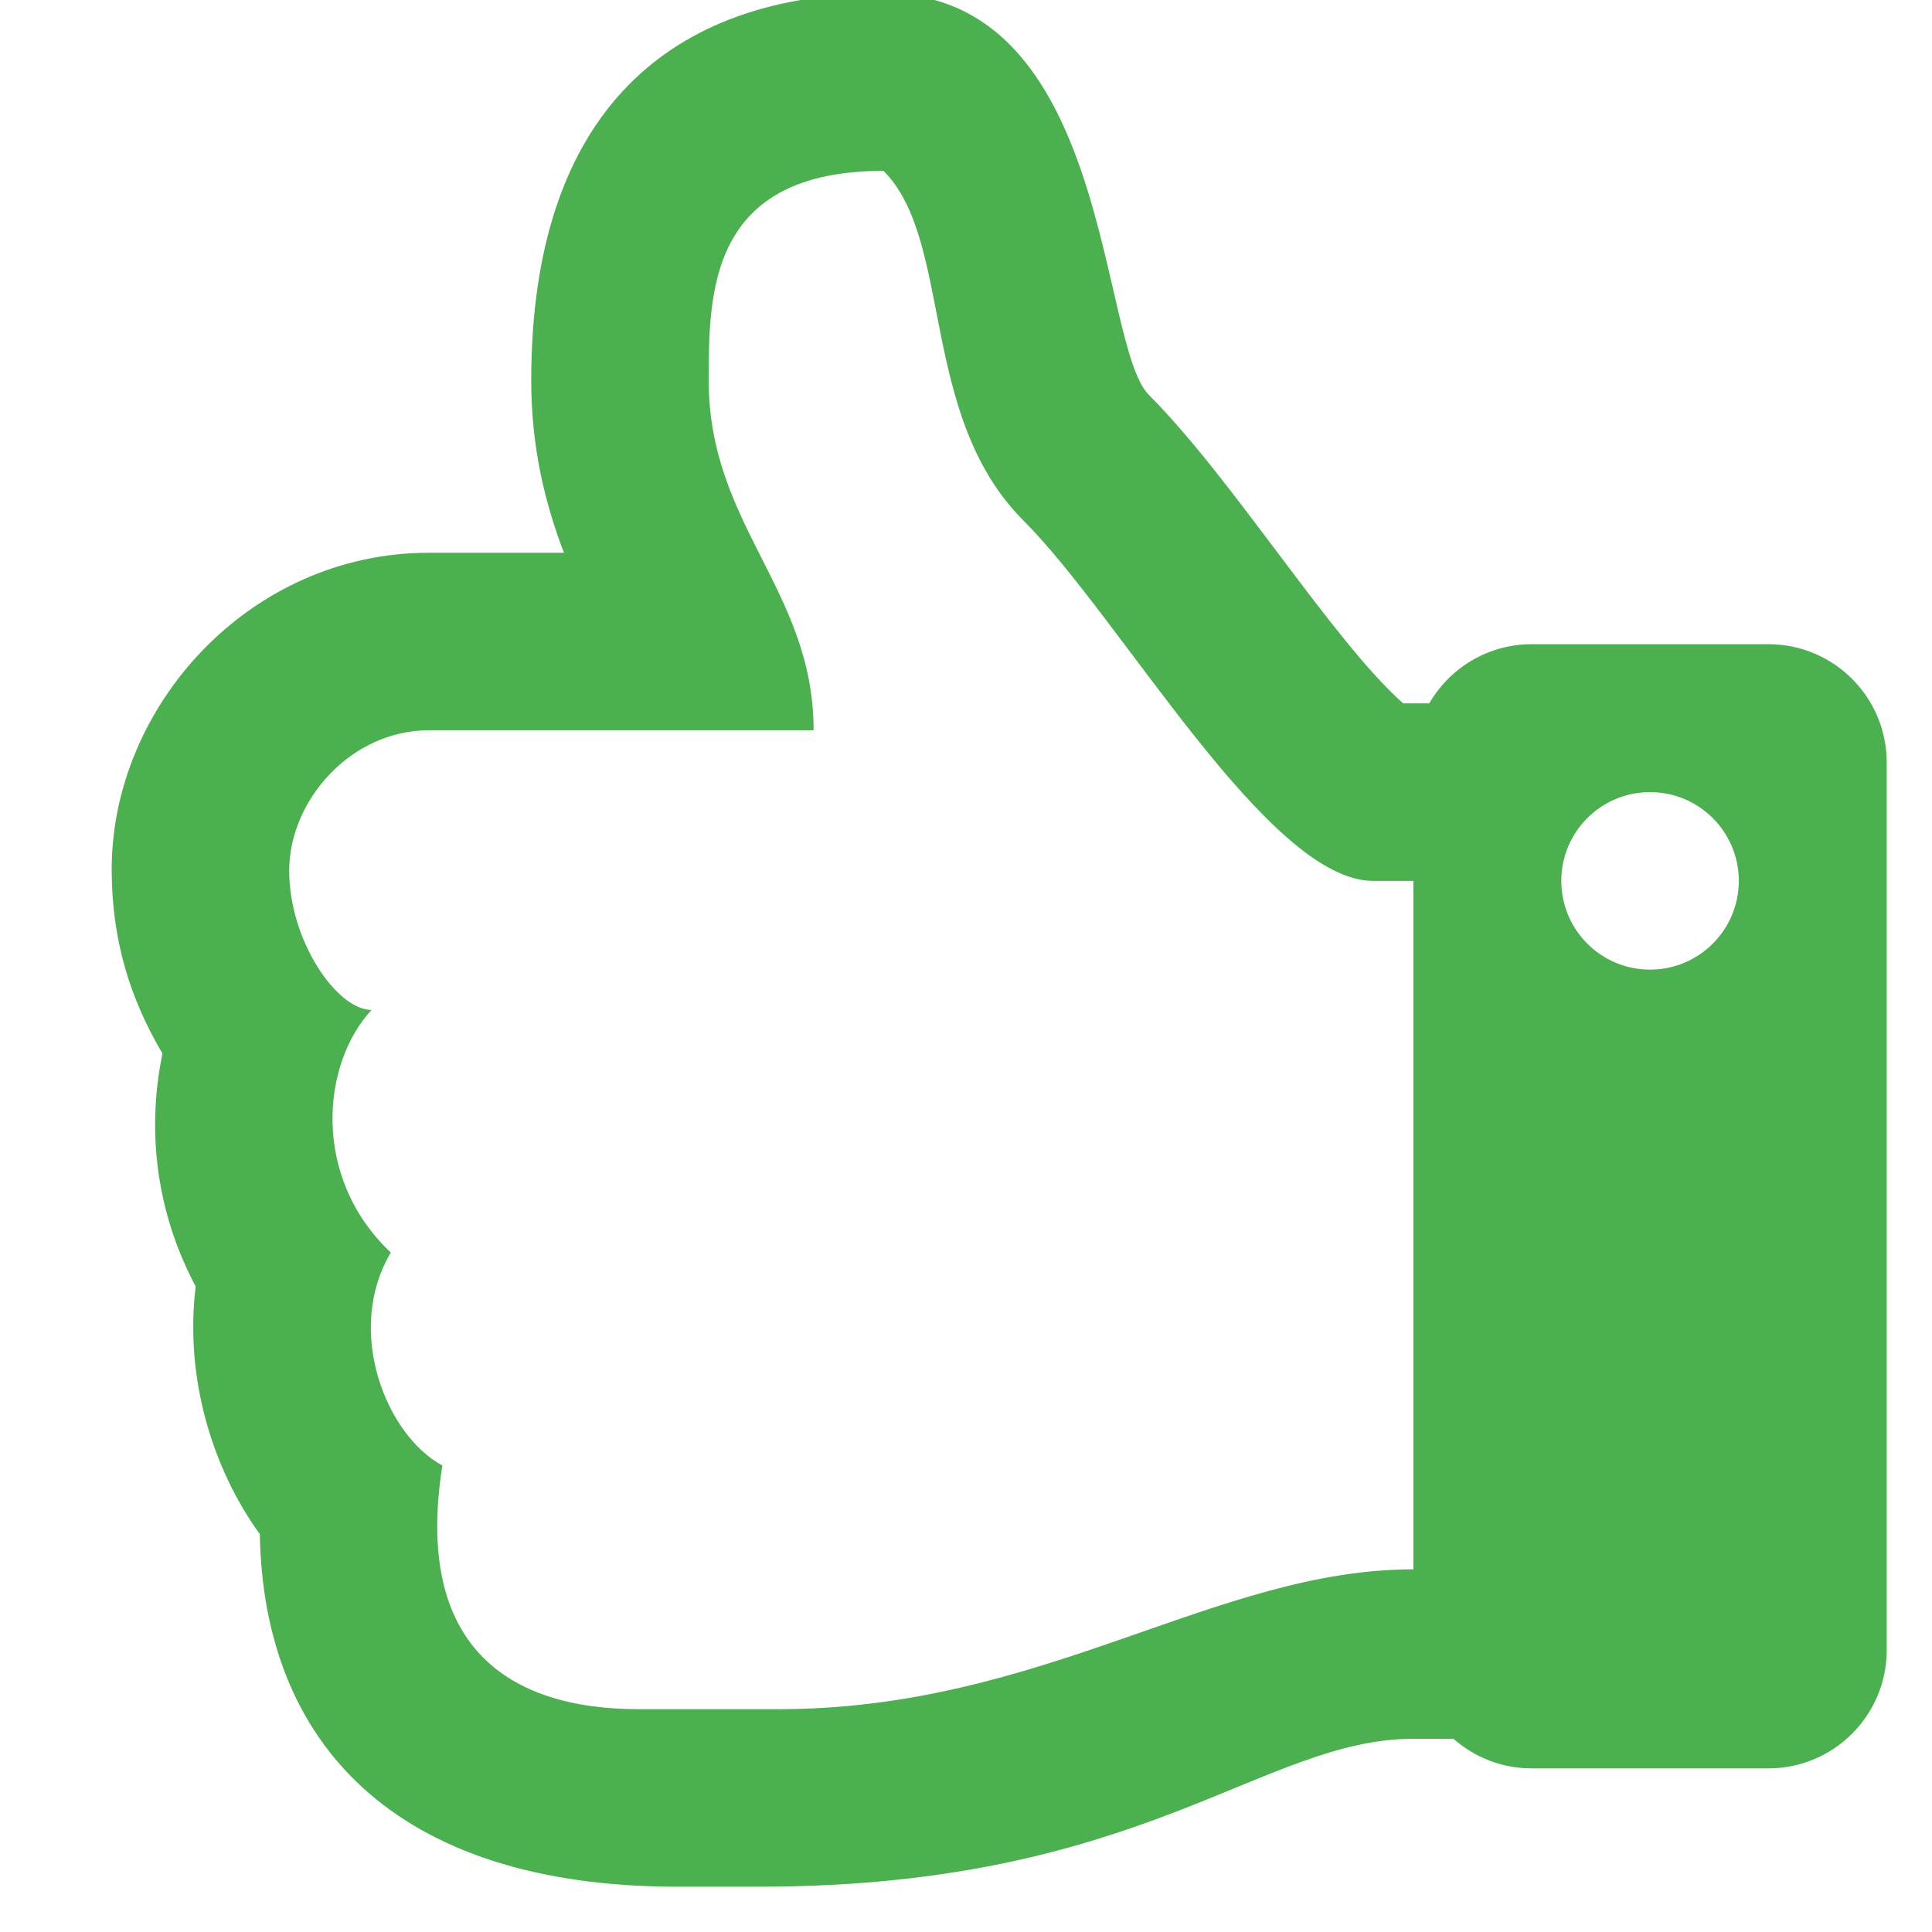
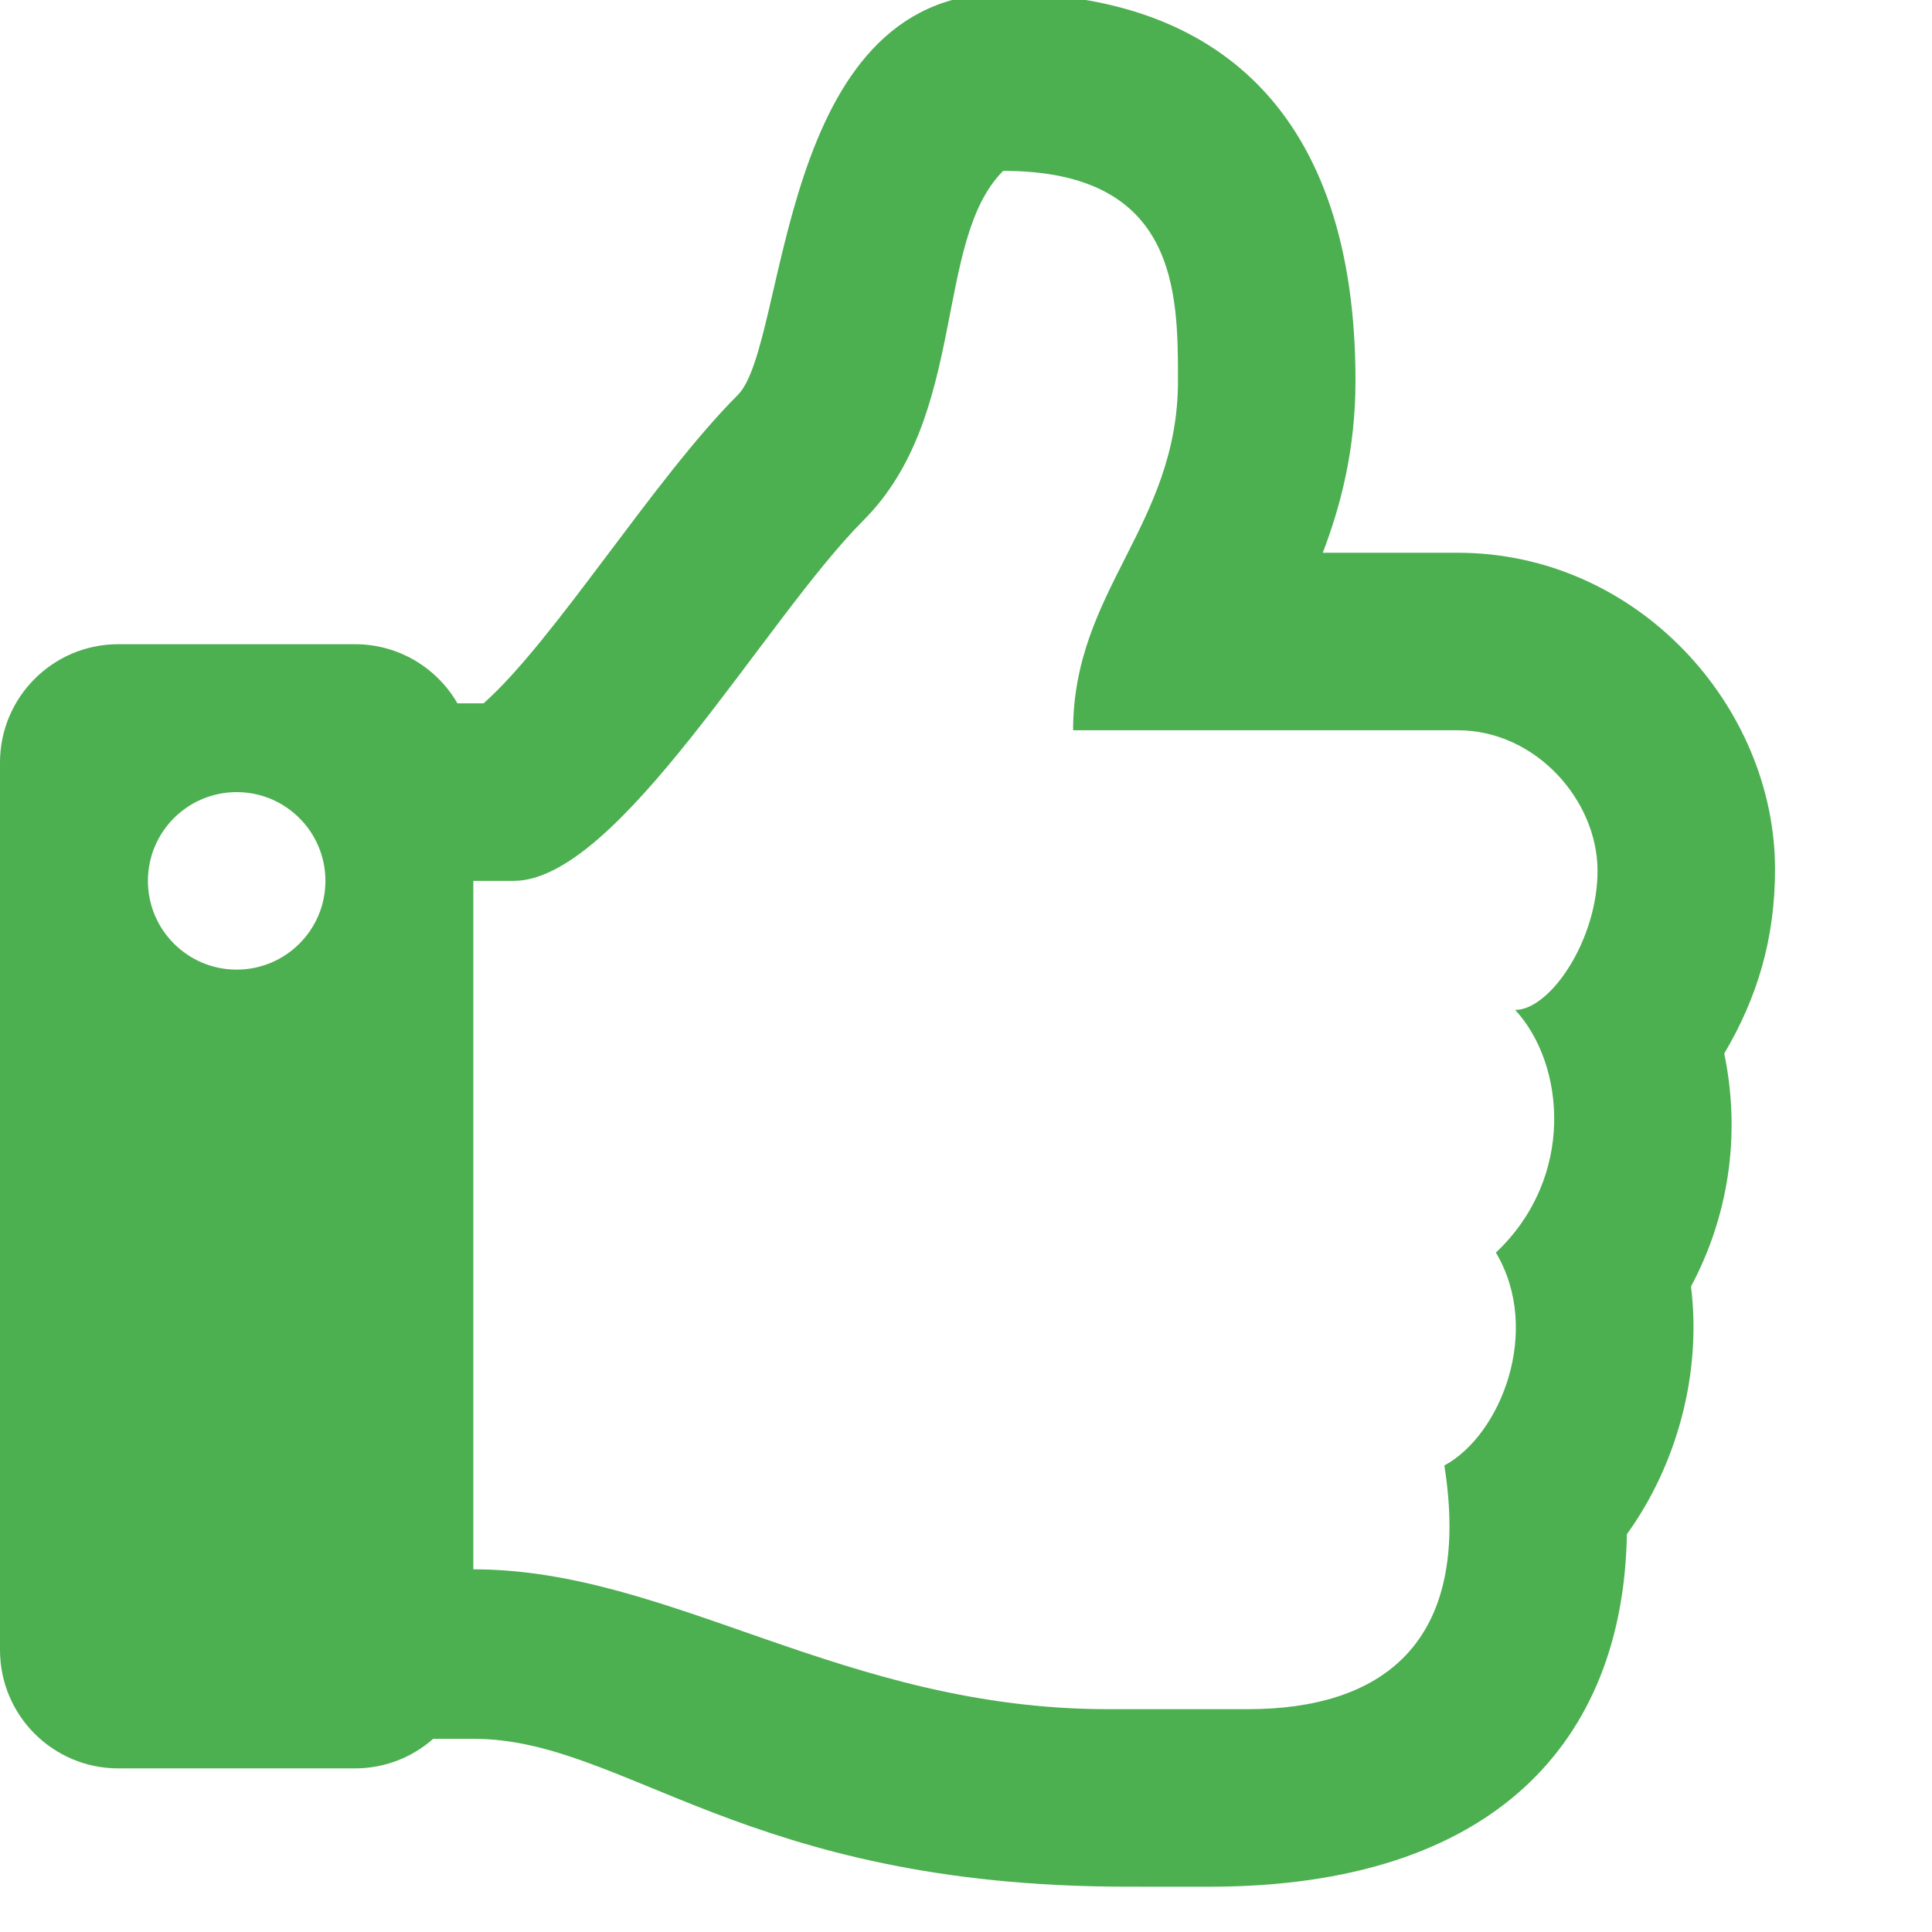
<svg xmlns="http://www.w3.org/2000/svg" fill="#4caf50" width="20px" height="20px" viewBox="0 0 512.00 512.00" stroke="#4caf50" stroke-width="0.005">
  <g id="SVGRepo_bgCarrier" stroke-width="0" />
  <g id="SVGRepo_tracerCarrier" stroke-linecap="round" stroke-linejoin="round" stroke="#CCCCCC" stroke-width="5.12" />
-   <g id="SVGRepo_iconCarrier" transform="translate(400 400) rotate(180 50 50) scale(0.98)">
+   <g id="SVGRepo_iconCarrier" transform="translate(-100 400) rotate(180 50 50) scale(0.98) matrix(-1, 0, 0, 1, 0, 0)">
    <path d="M466.27 225.31c4.674-22.647.864-44.538-8.99-62.99 2.958-23.868-4.021-48.565-17.34-66.99C438.986 39.423 404.117 0 327 0c-7 0-15 .01-22.22.01C201.195.01 168.997 40 128 40h-10.845c-5.64-4.975-13.042-8-21.155-8H32C14.327 32 0 46.327 0 64v240c0 17.673 14.327 32 32 32h64c11.842 0 22.175-6.438 27.708-16h7.052c19.146 16.953 46.013 60.653 68.76 83.4 13.667 13.667 10.153 108.6 71.76 108.6 57.58 0 95.27-31.936 95.27-104.73 0-18.41-3.93-33.73-8.85-46.54h36.48c48.602 0 85.82-41.565 85.82-85.58 0-19.15-4.96-34.99-13.73-49.84zM64 296c-13.255 0-24-10.745-24-24s10.745-24 24-24 24 10.745 24 24-10.745 24-24 24zm330.18 16.73H290.19c0 37.82 28.36 55.37 28.36 94.54 0 23.75 0 56.73-47.27 56.73-18.91-18.91-9.46-66.18-37.82-94.54C206.9 342.89 167.28 272 138.92 272H128V85.83c53.611 0 100.001-37.82 171.64-37.82h37.82c35.512 0 60.82 17.12 53.12 65.9 15.2 8.16 26.5 36.44 13.94 57.57 21.581 20.384 18.699 51.065 5.21 65.62 9.45 0 22.36 18.91 22.27 37.81-.09 18.91-16.71 37.82-37.82 37.82z" />
  </g>
</svg>
